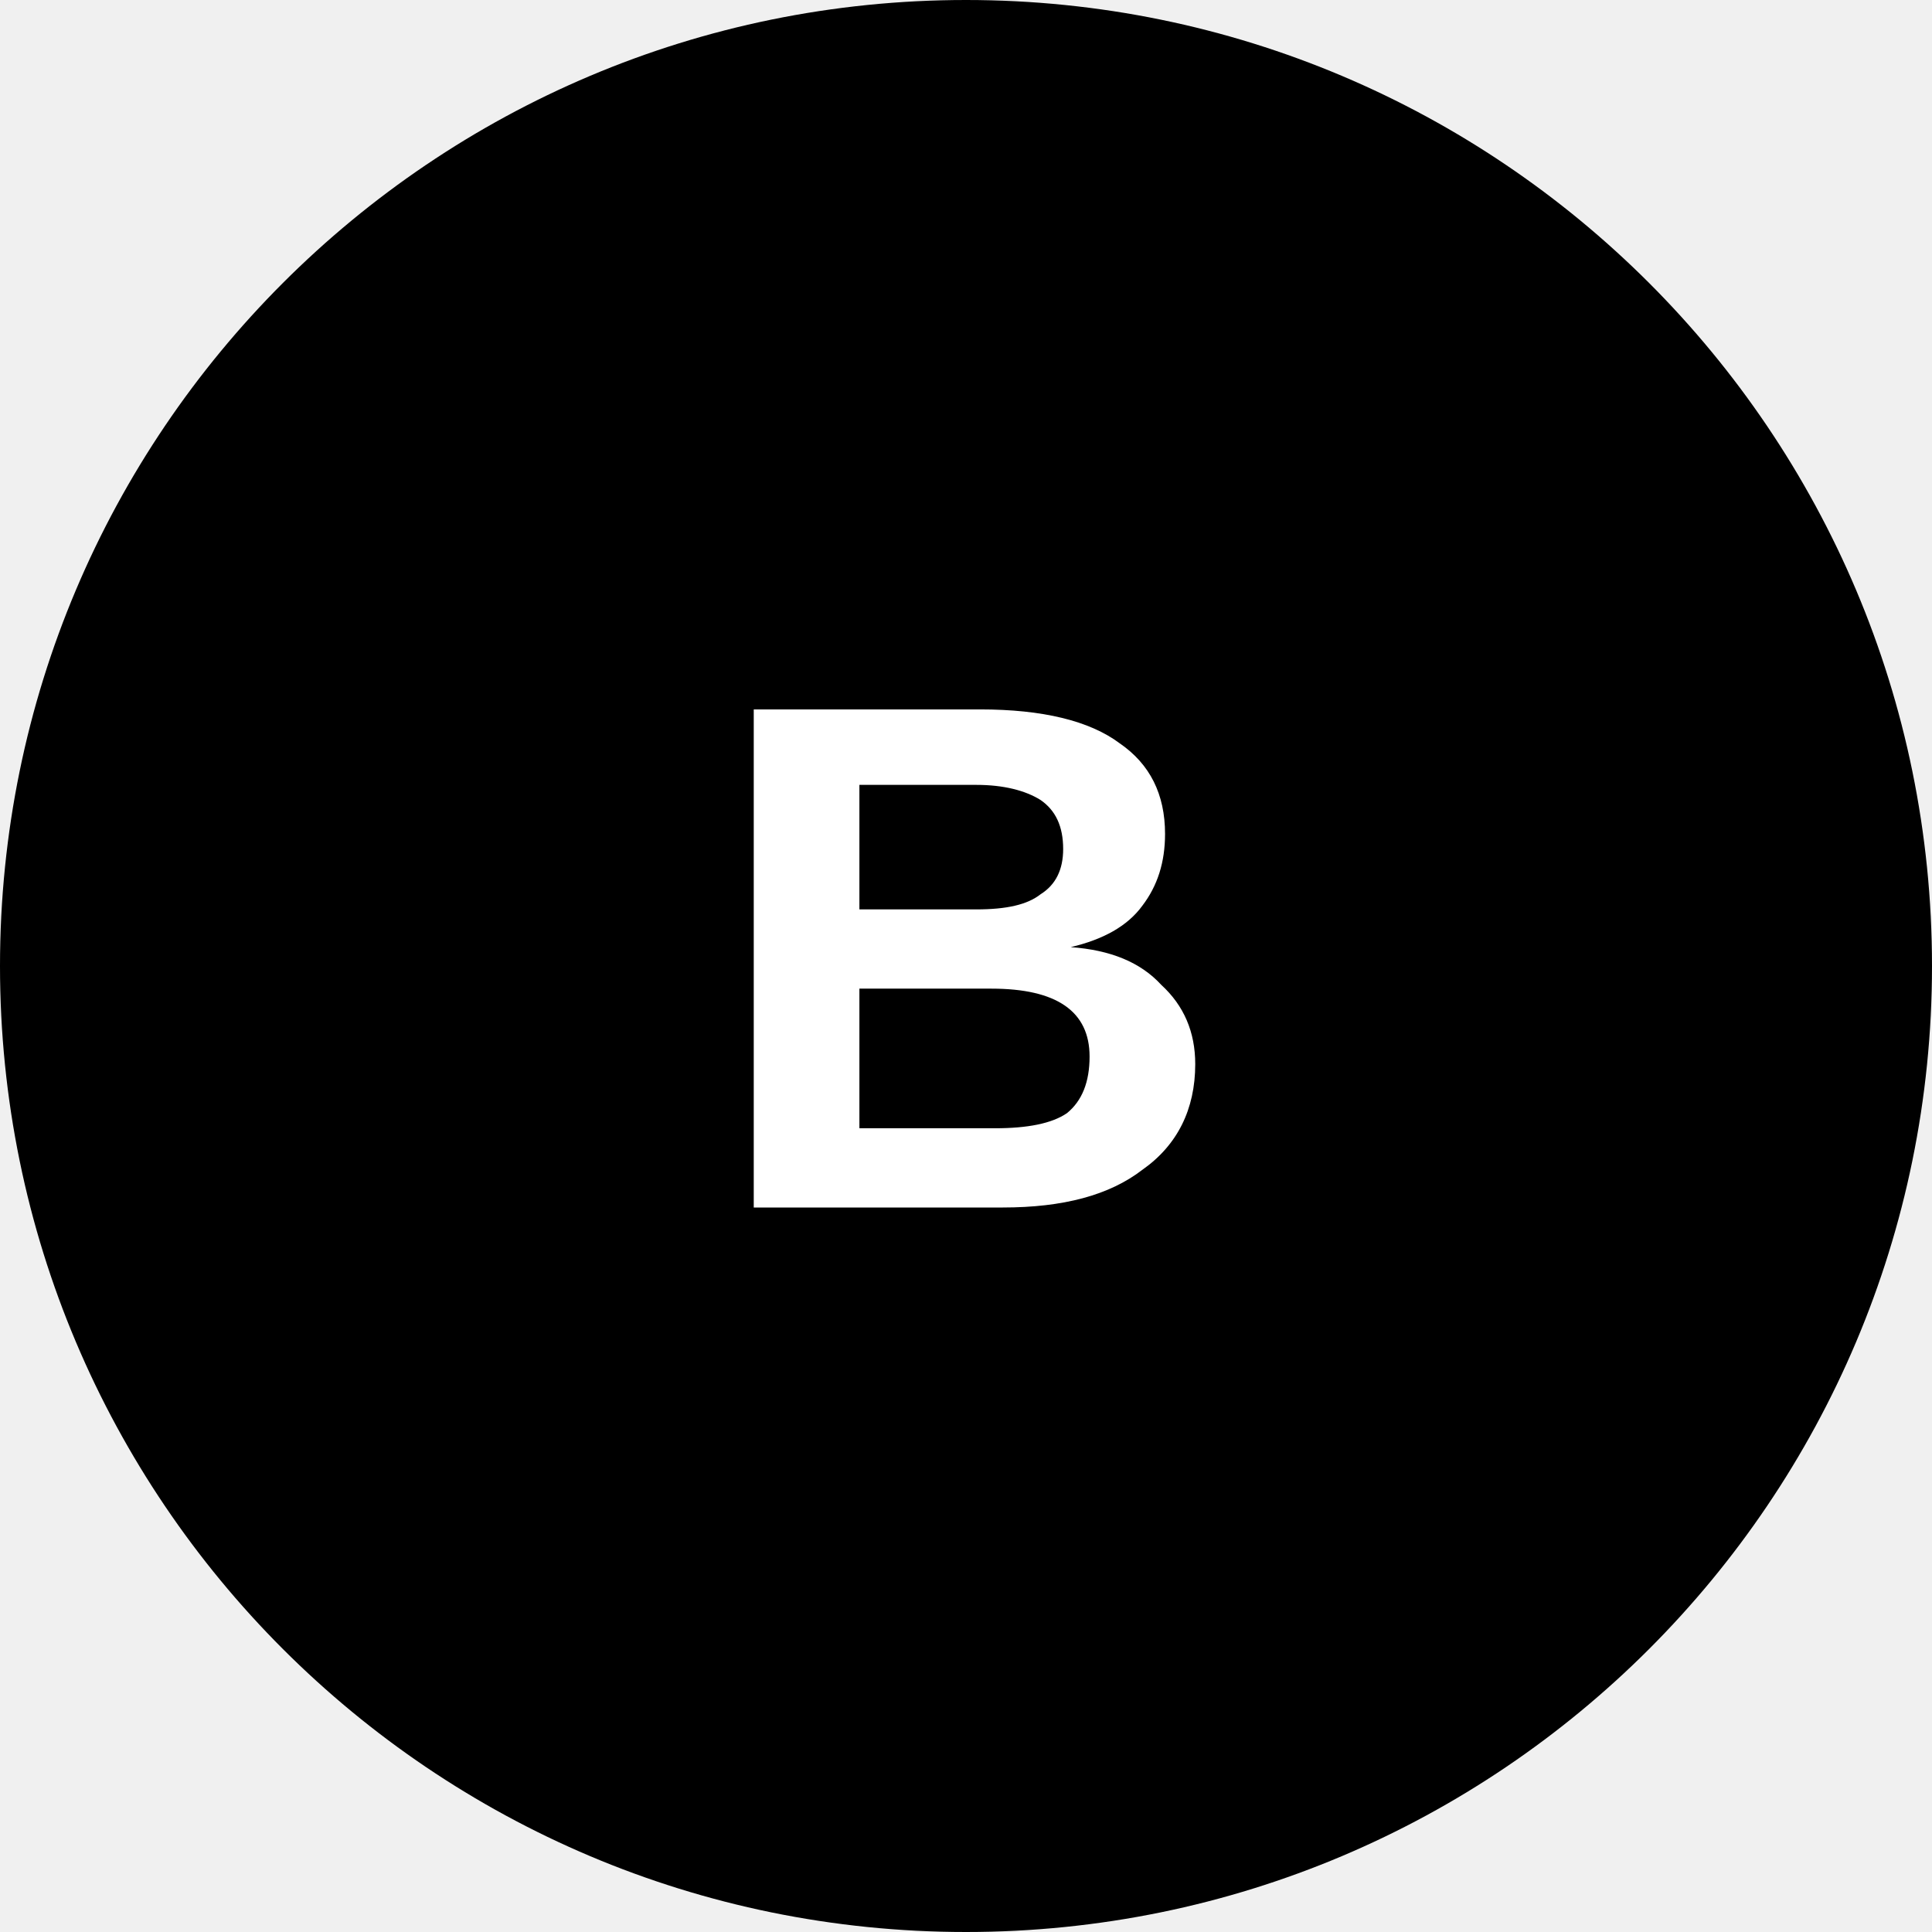
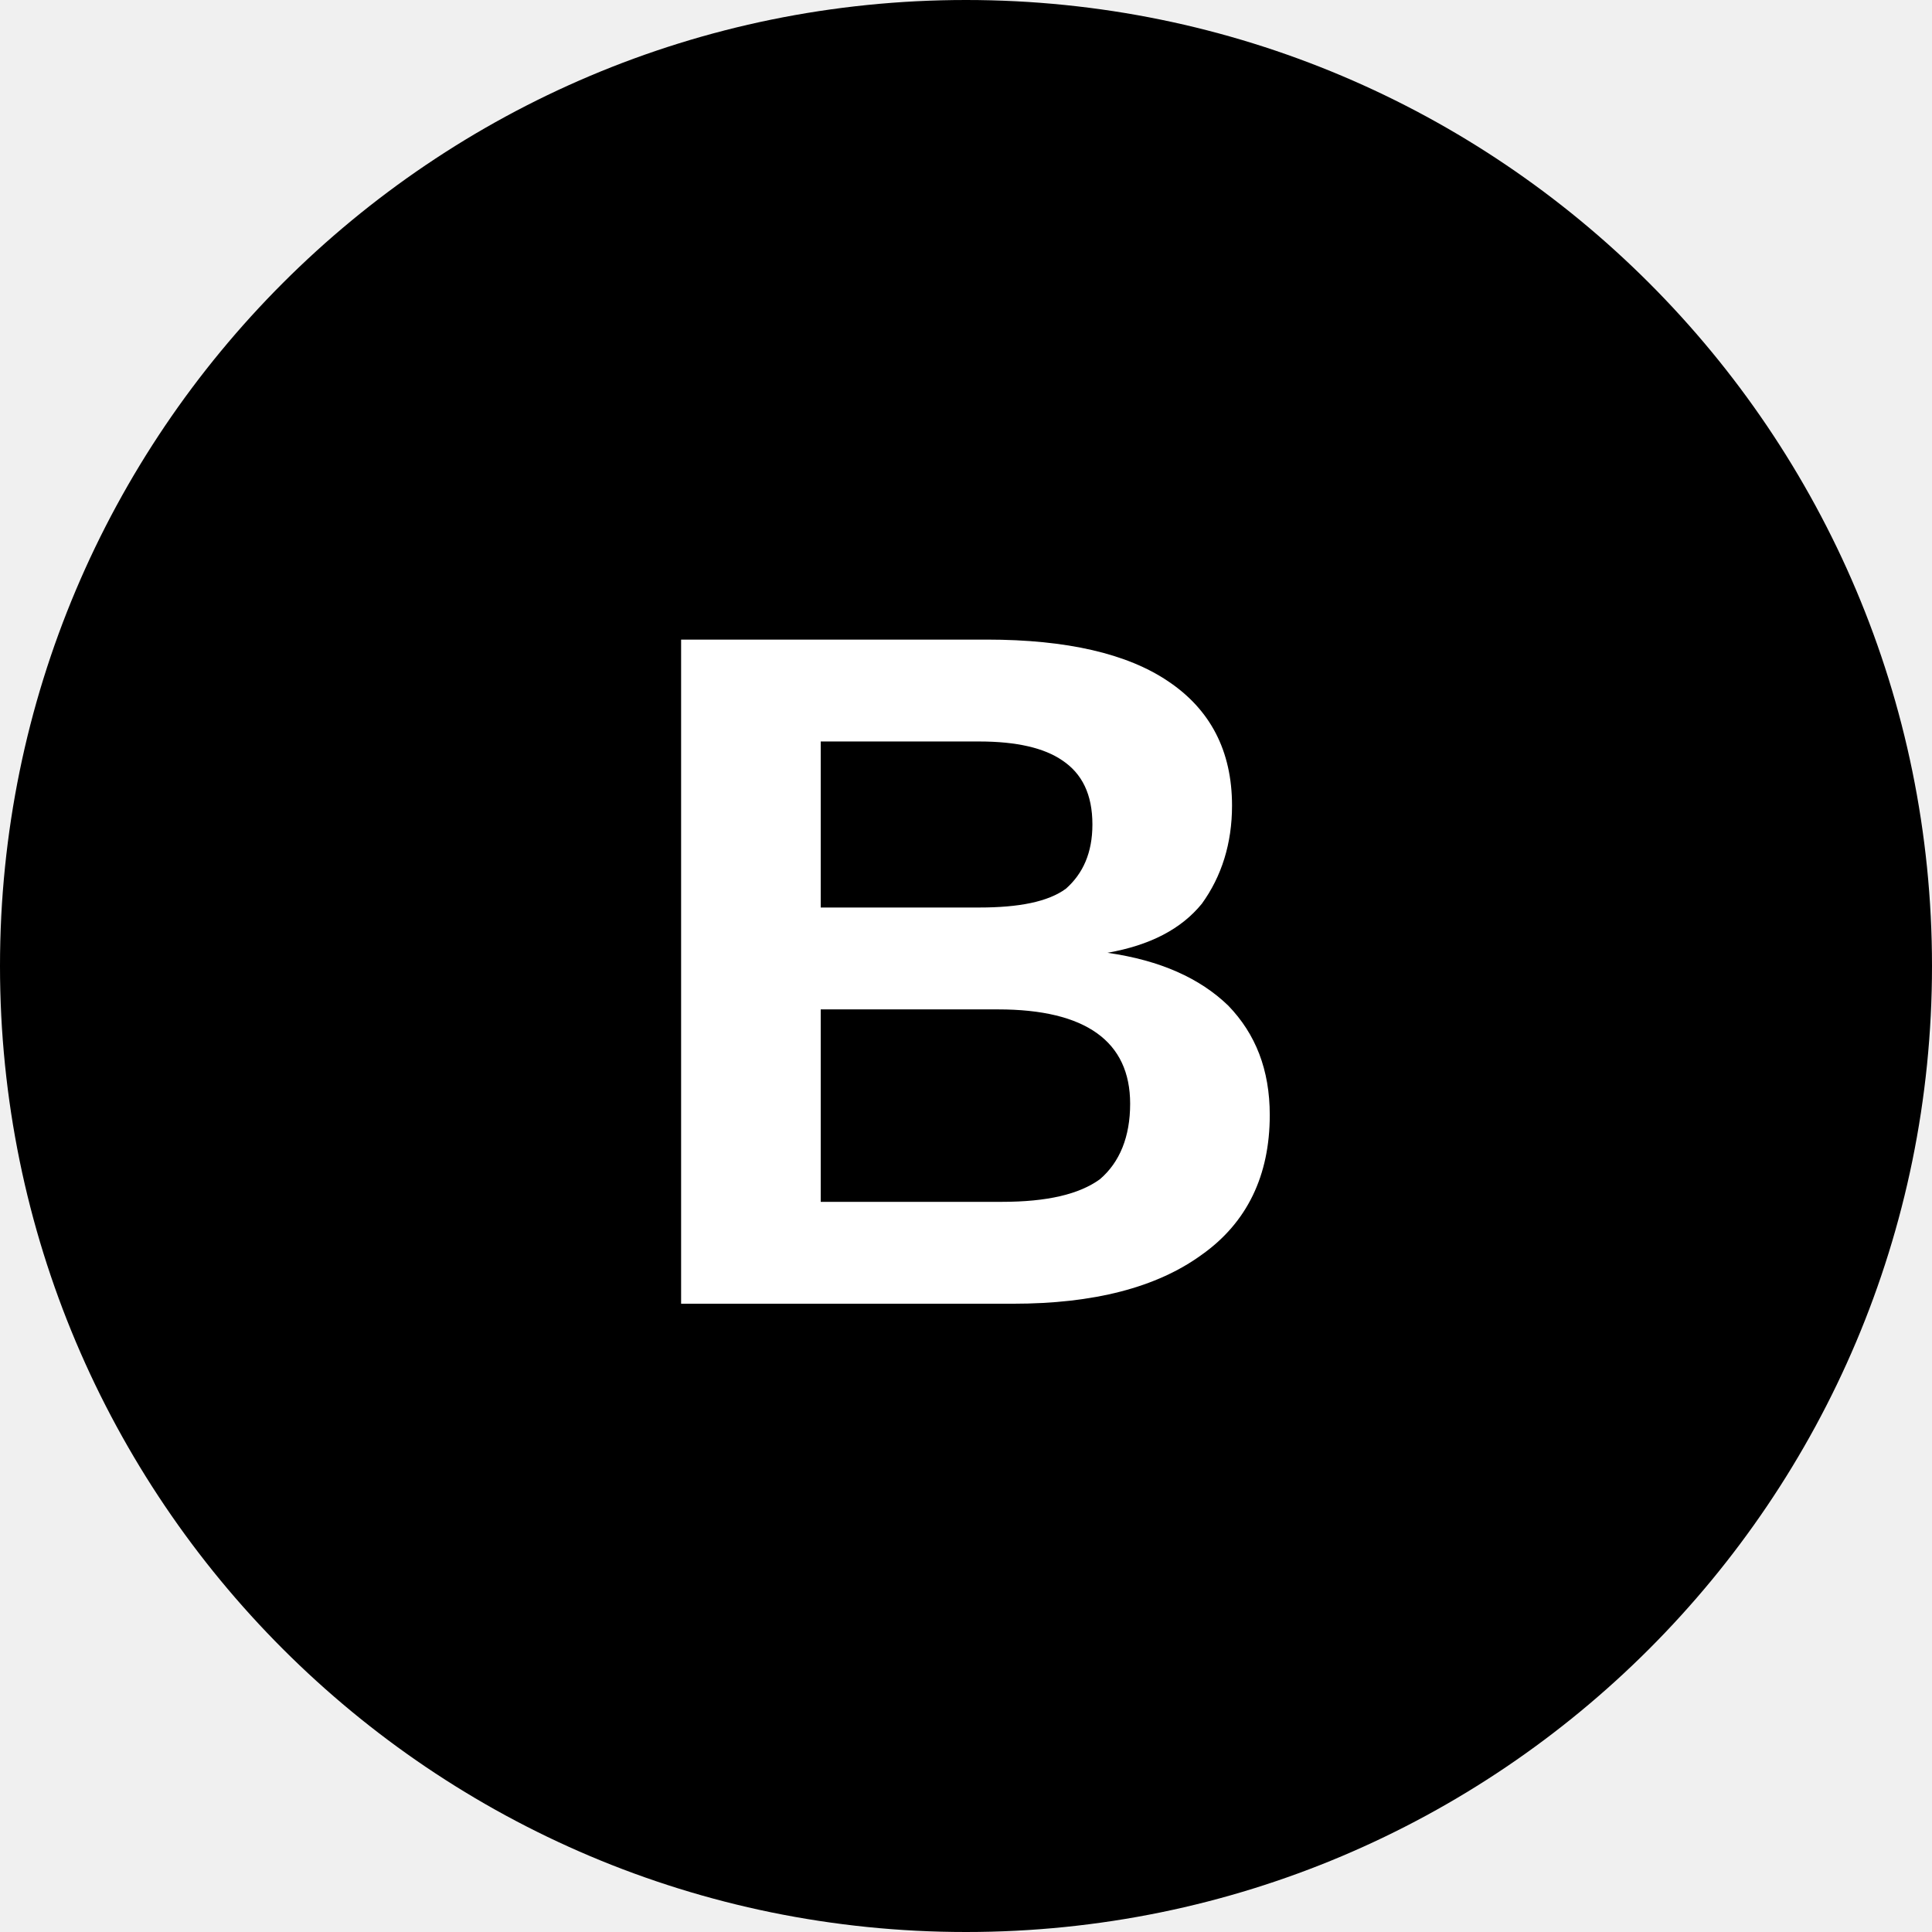
<svg xmlns="http://www.w3.org/2000/svg" viewBox="0 0 8 8">
-   <circle cx="4" cy="4" r="4" fill="black" />
-   <text x="4" y="5" text-anchor="middle" font-weight="700" font-size="3" font-family="Arial" fill="#ffffff">B</text>
+   <circle cx="4" cy="4" r="4" />
+   <text x="4" y="5.4" text-anchor="middle" font-weight="700" font-size="4" font-family="Arial" fill="#fff">B</text>
</svg>
